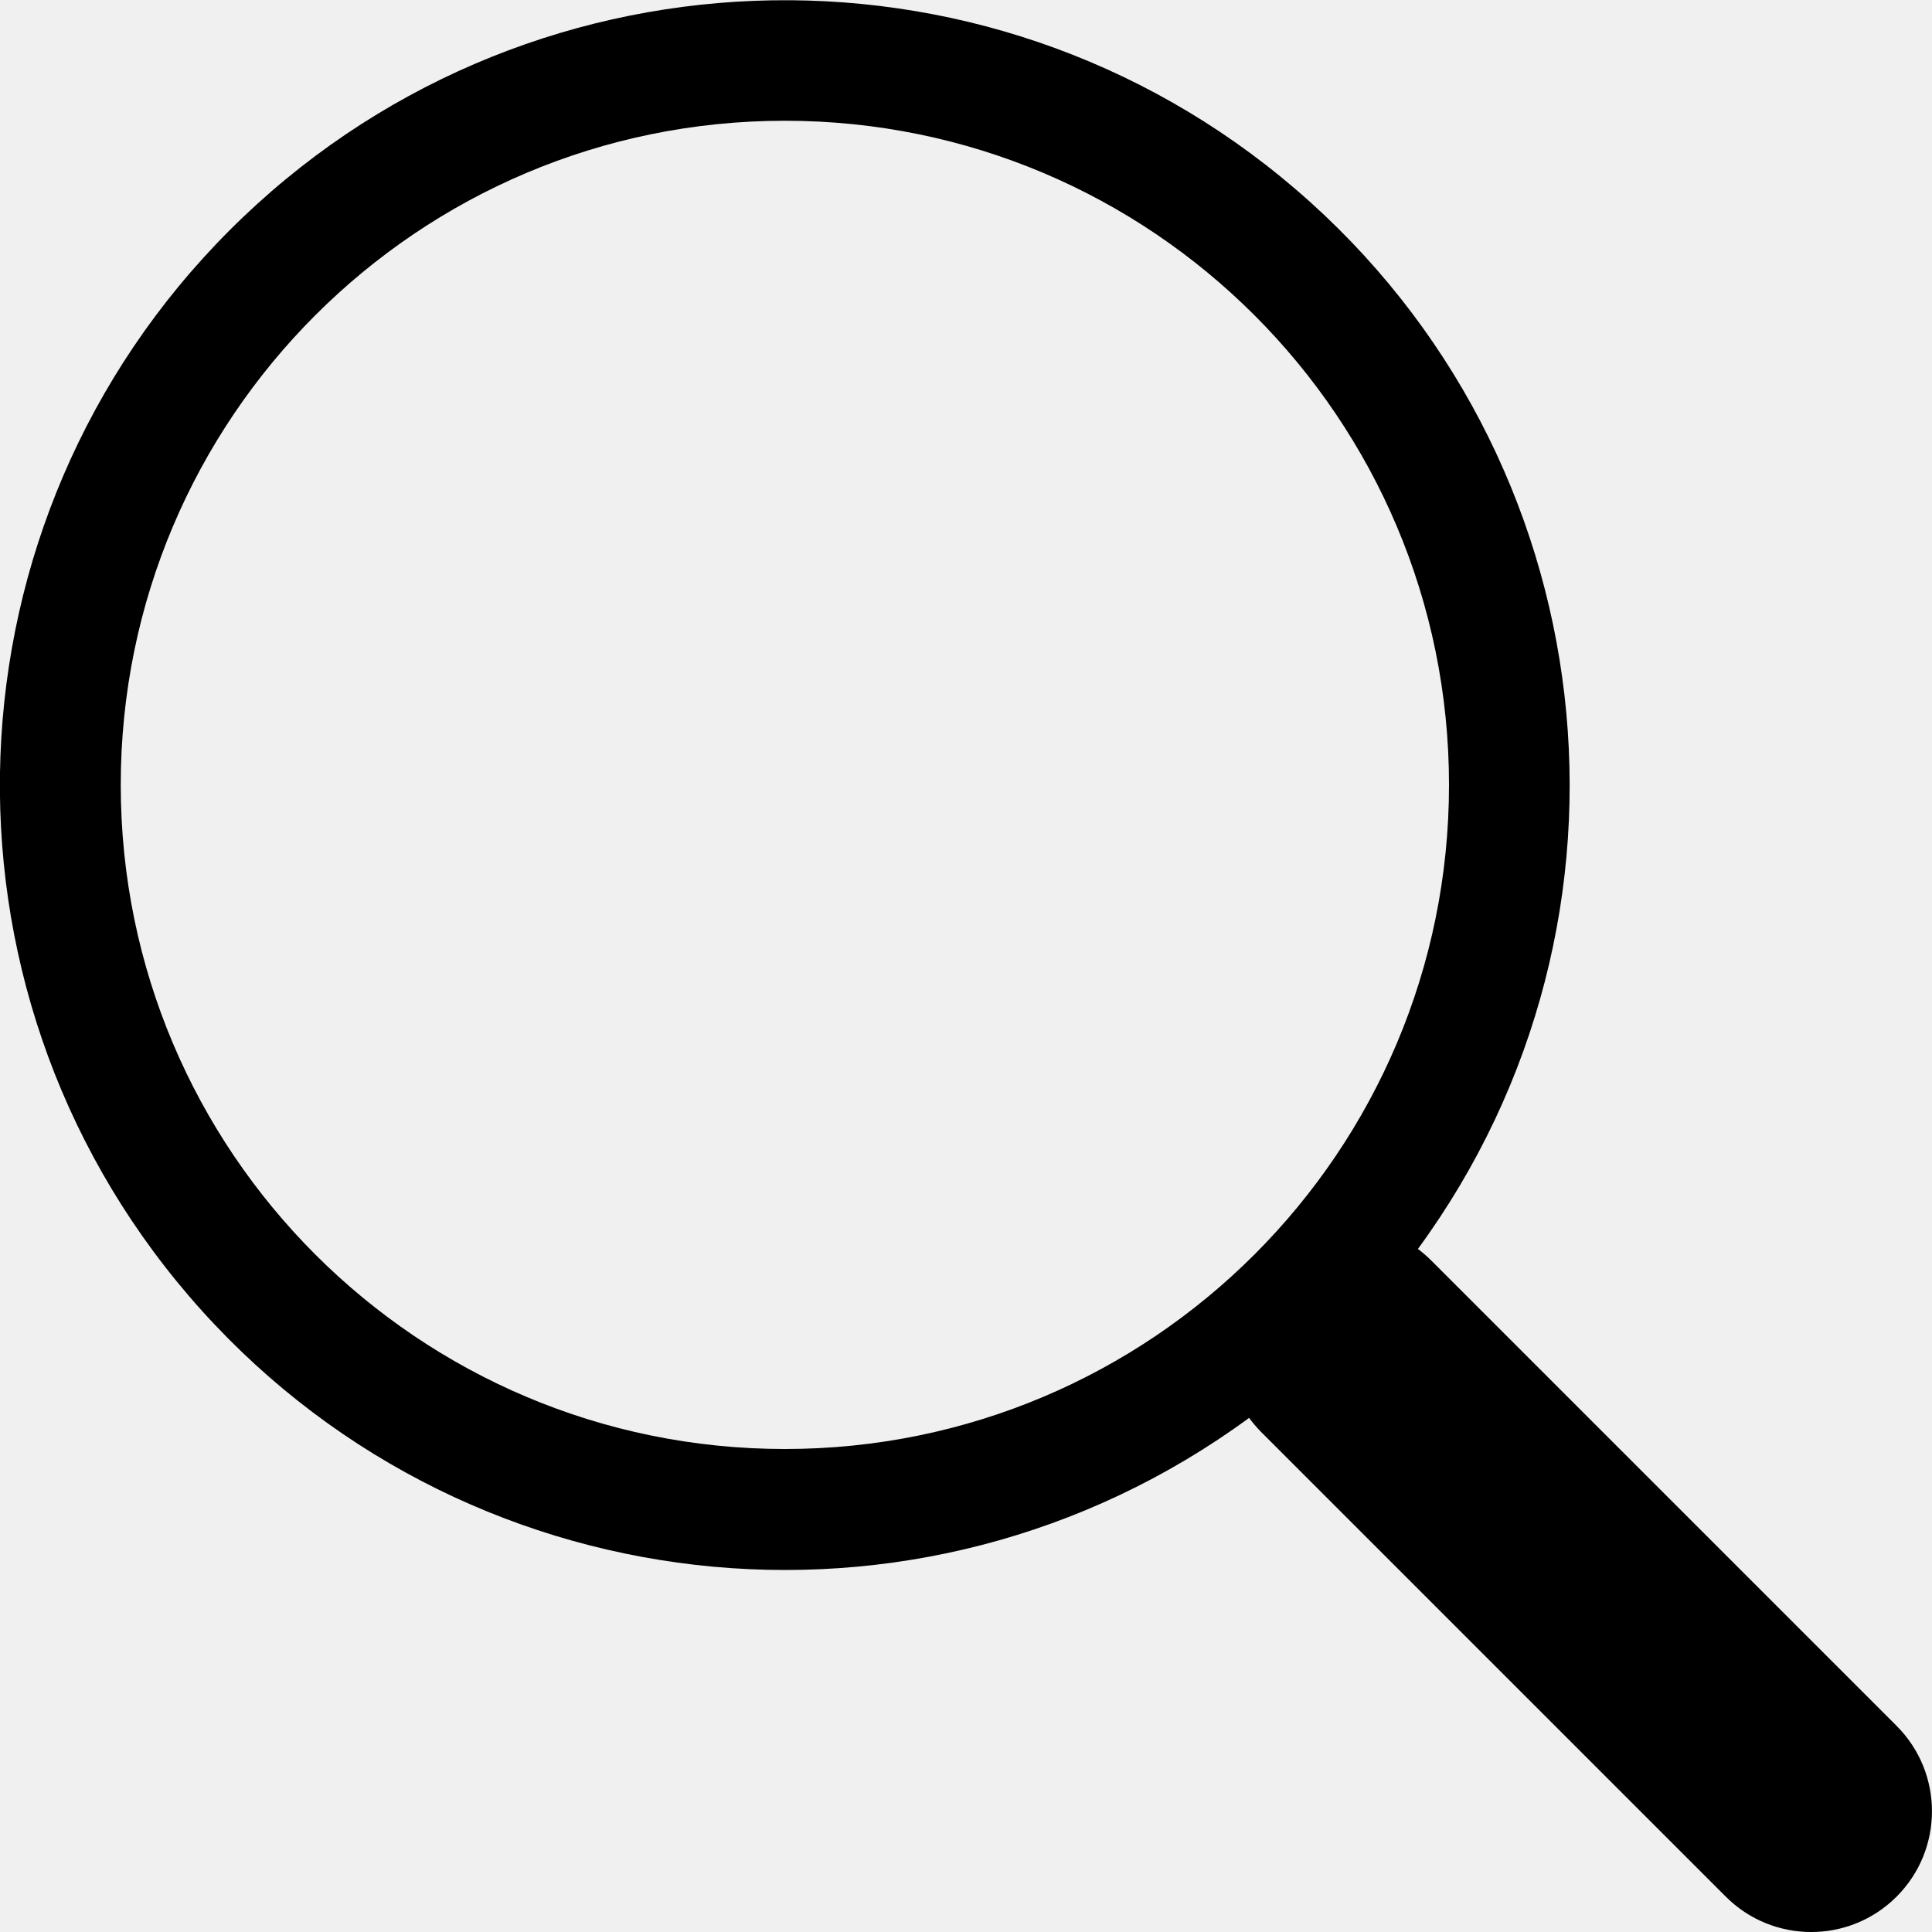
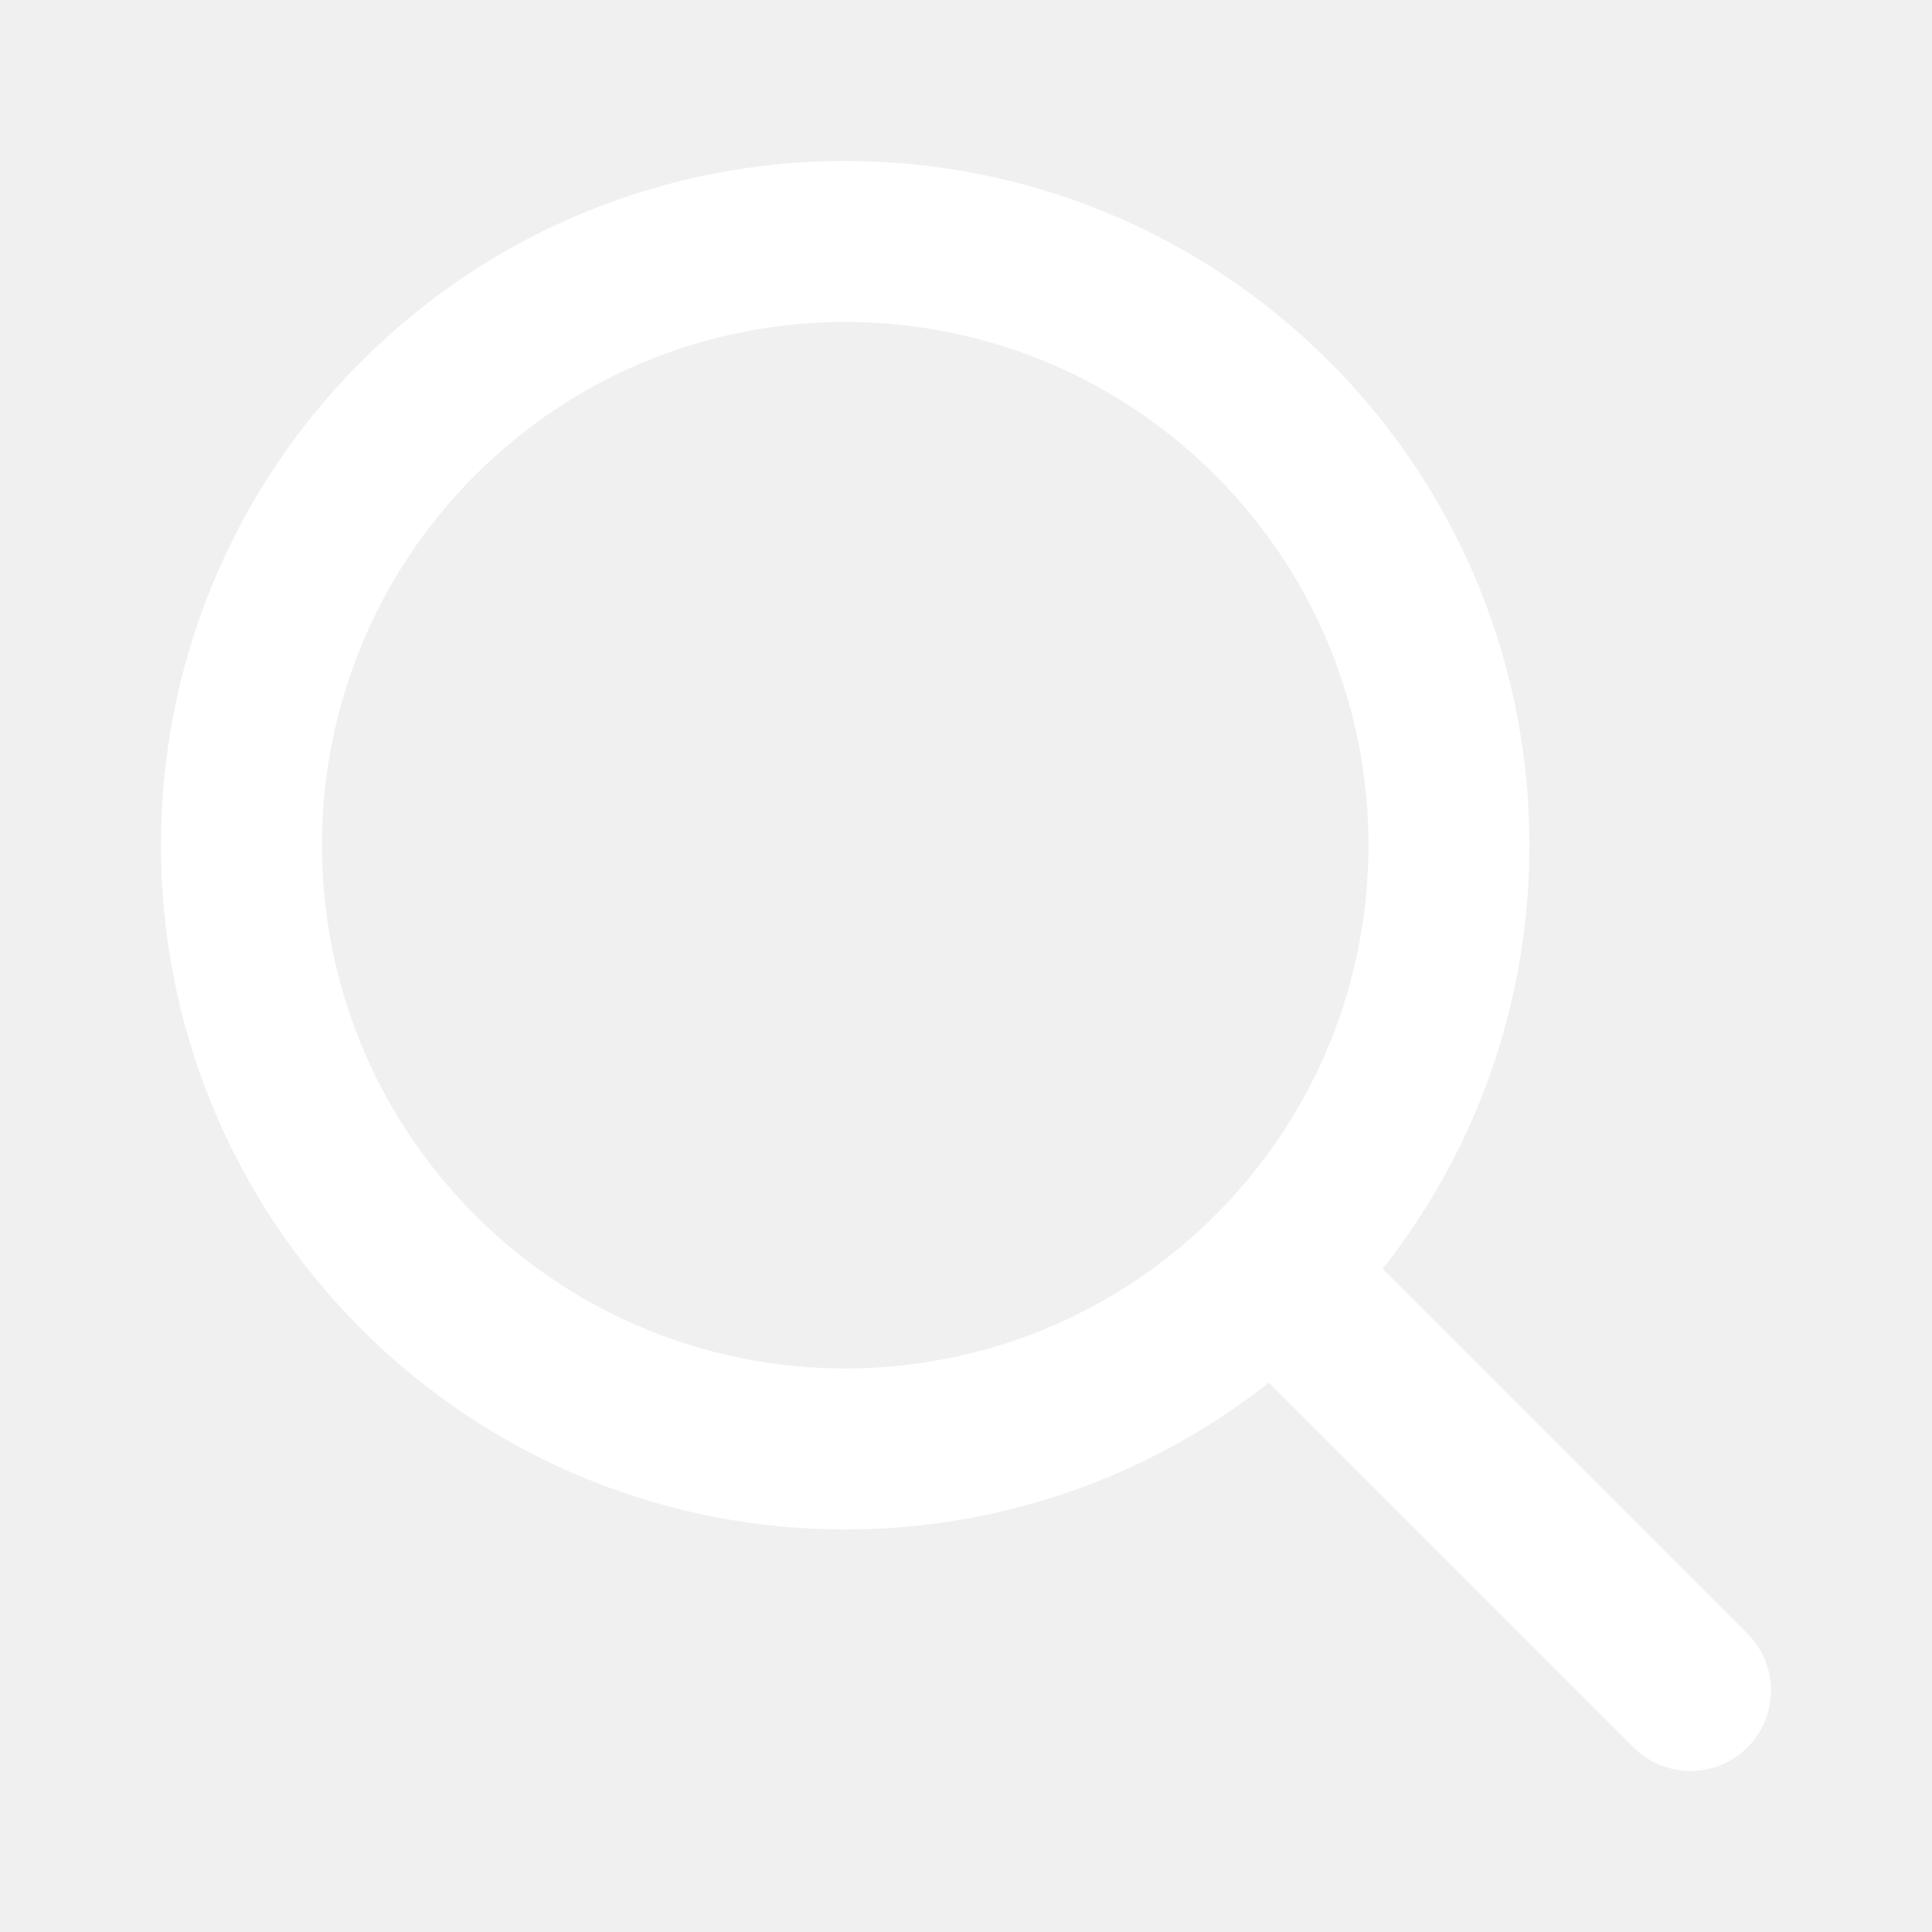
- <svg xmlns="http://www.w3.org/2000/svg" width="16" height="16" fill="currentColor" class="bi bi-search" viewBox="0 0 16 16">
-   <path d="M11.742 10.344a6.5 6.5 0 1 0-1.397 1.398h-.001c.03.04.062.078.098.115l3.85 3.85a1 1 0 0 0 1.415-1.414l-3.85-3.85a1.007 1.007 0 0 0-.115-.1zM12 6.5a5.5 5.5 0 1 1-11 0 5.5 5.5 0 0 1 11 0z" />
+ <svg xmlns="http://www.w3.org/2000/svg" fill="none" viewBox="0 0 24 24" stroke-width="2" stroke="white" class="w-6 h-6 fill-white">
+   <path stroke-linecap="round" stroke-linejoin="round" d="M21 21l-5.197-5.197m0 0A7.5 7.5 0 105.196 5.196a7.5 7.5 0 0010.607 10.607z" />
</svg>
